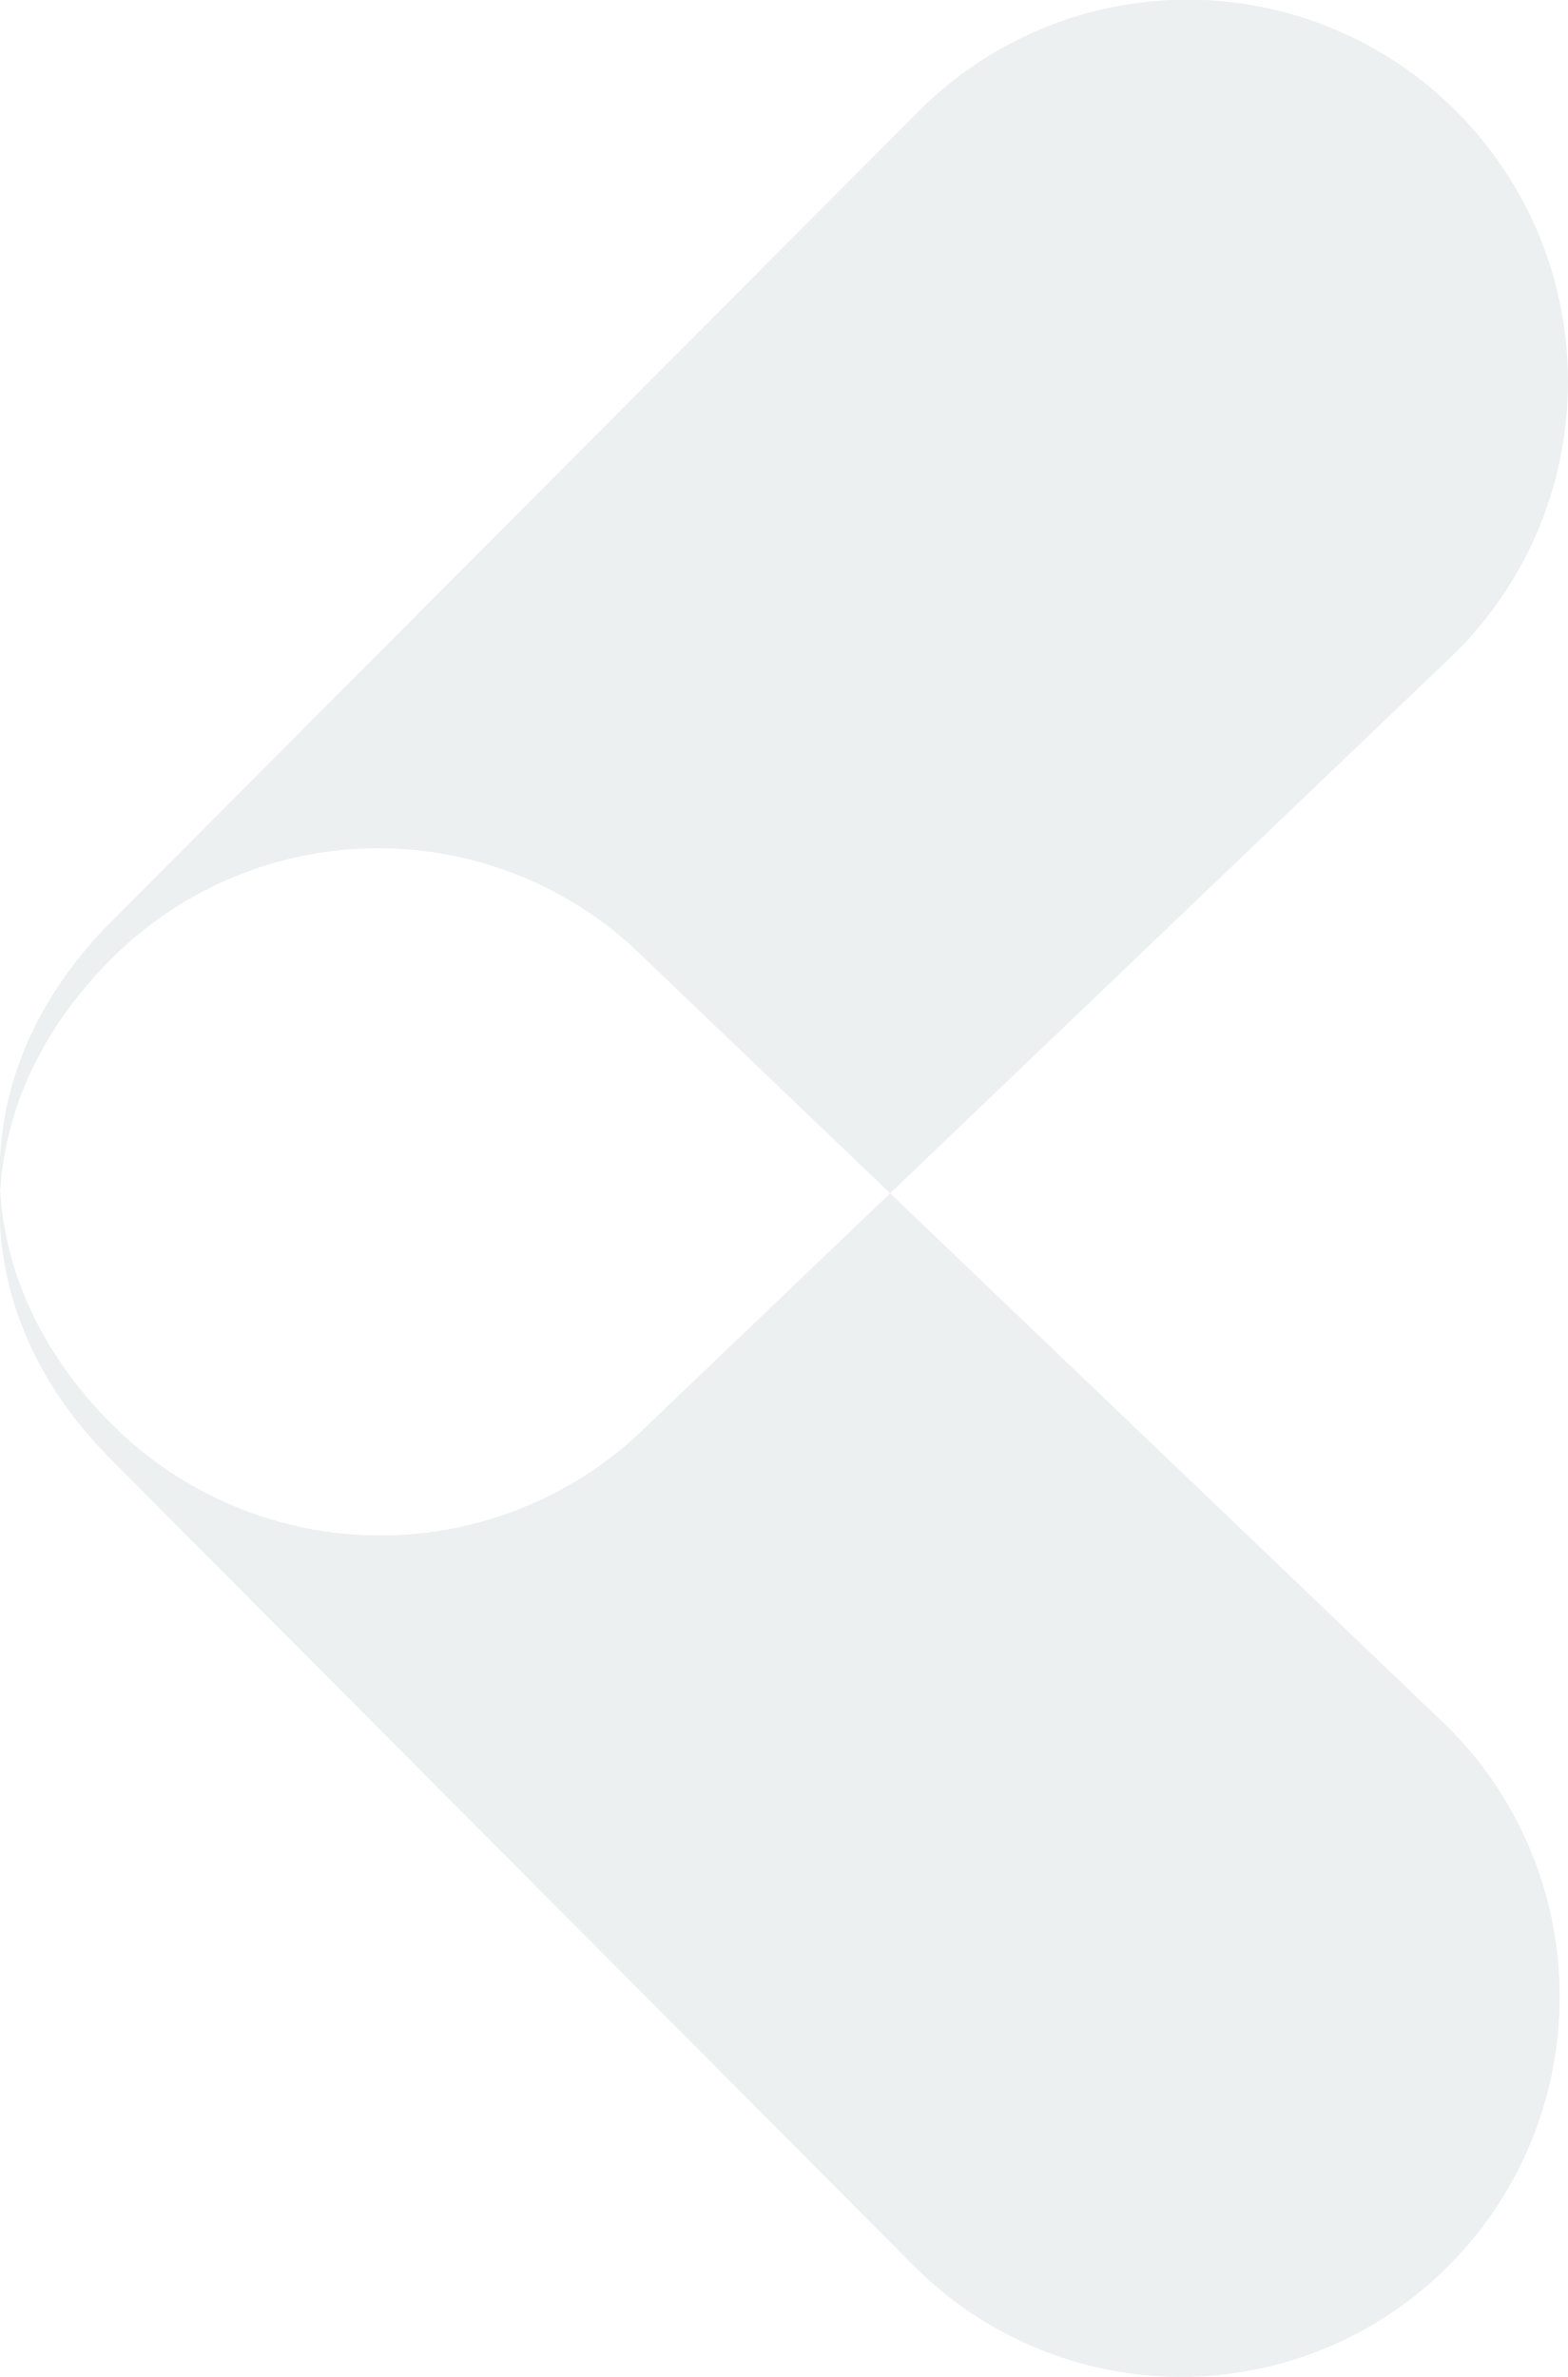
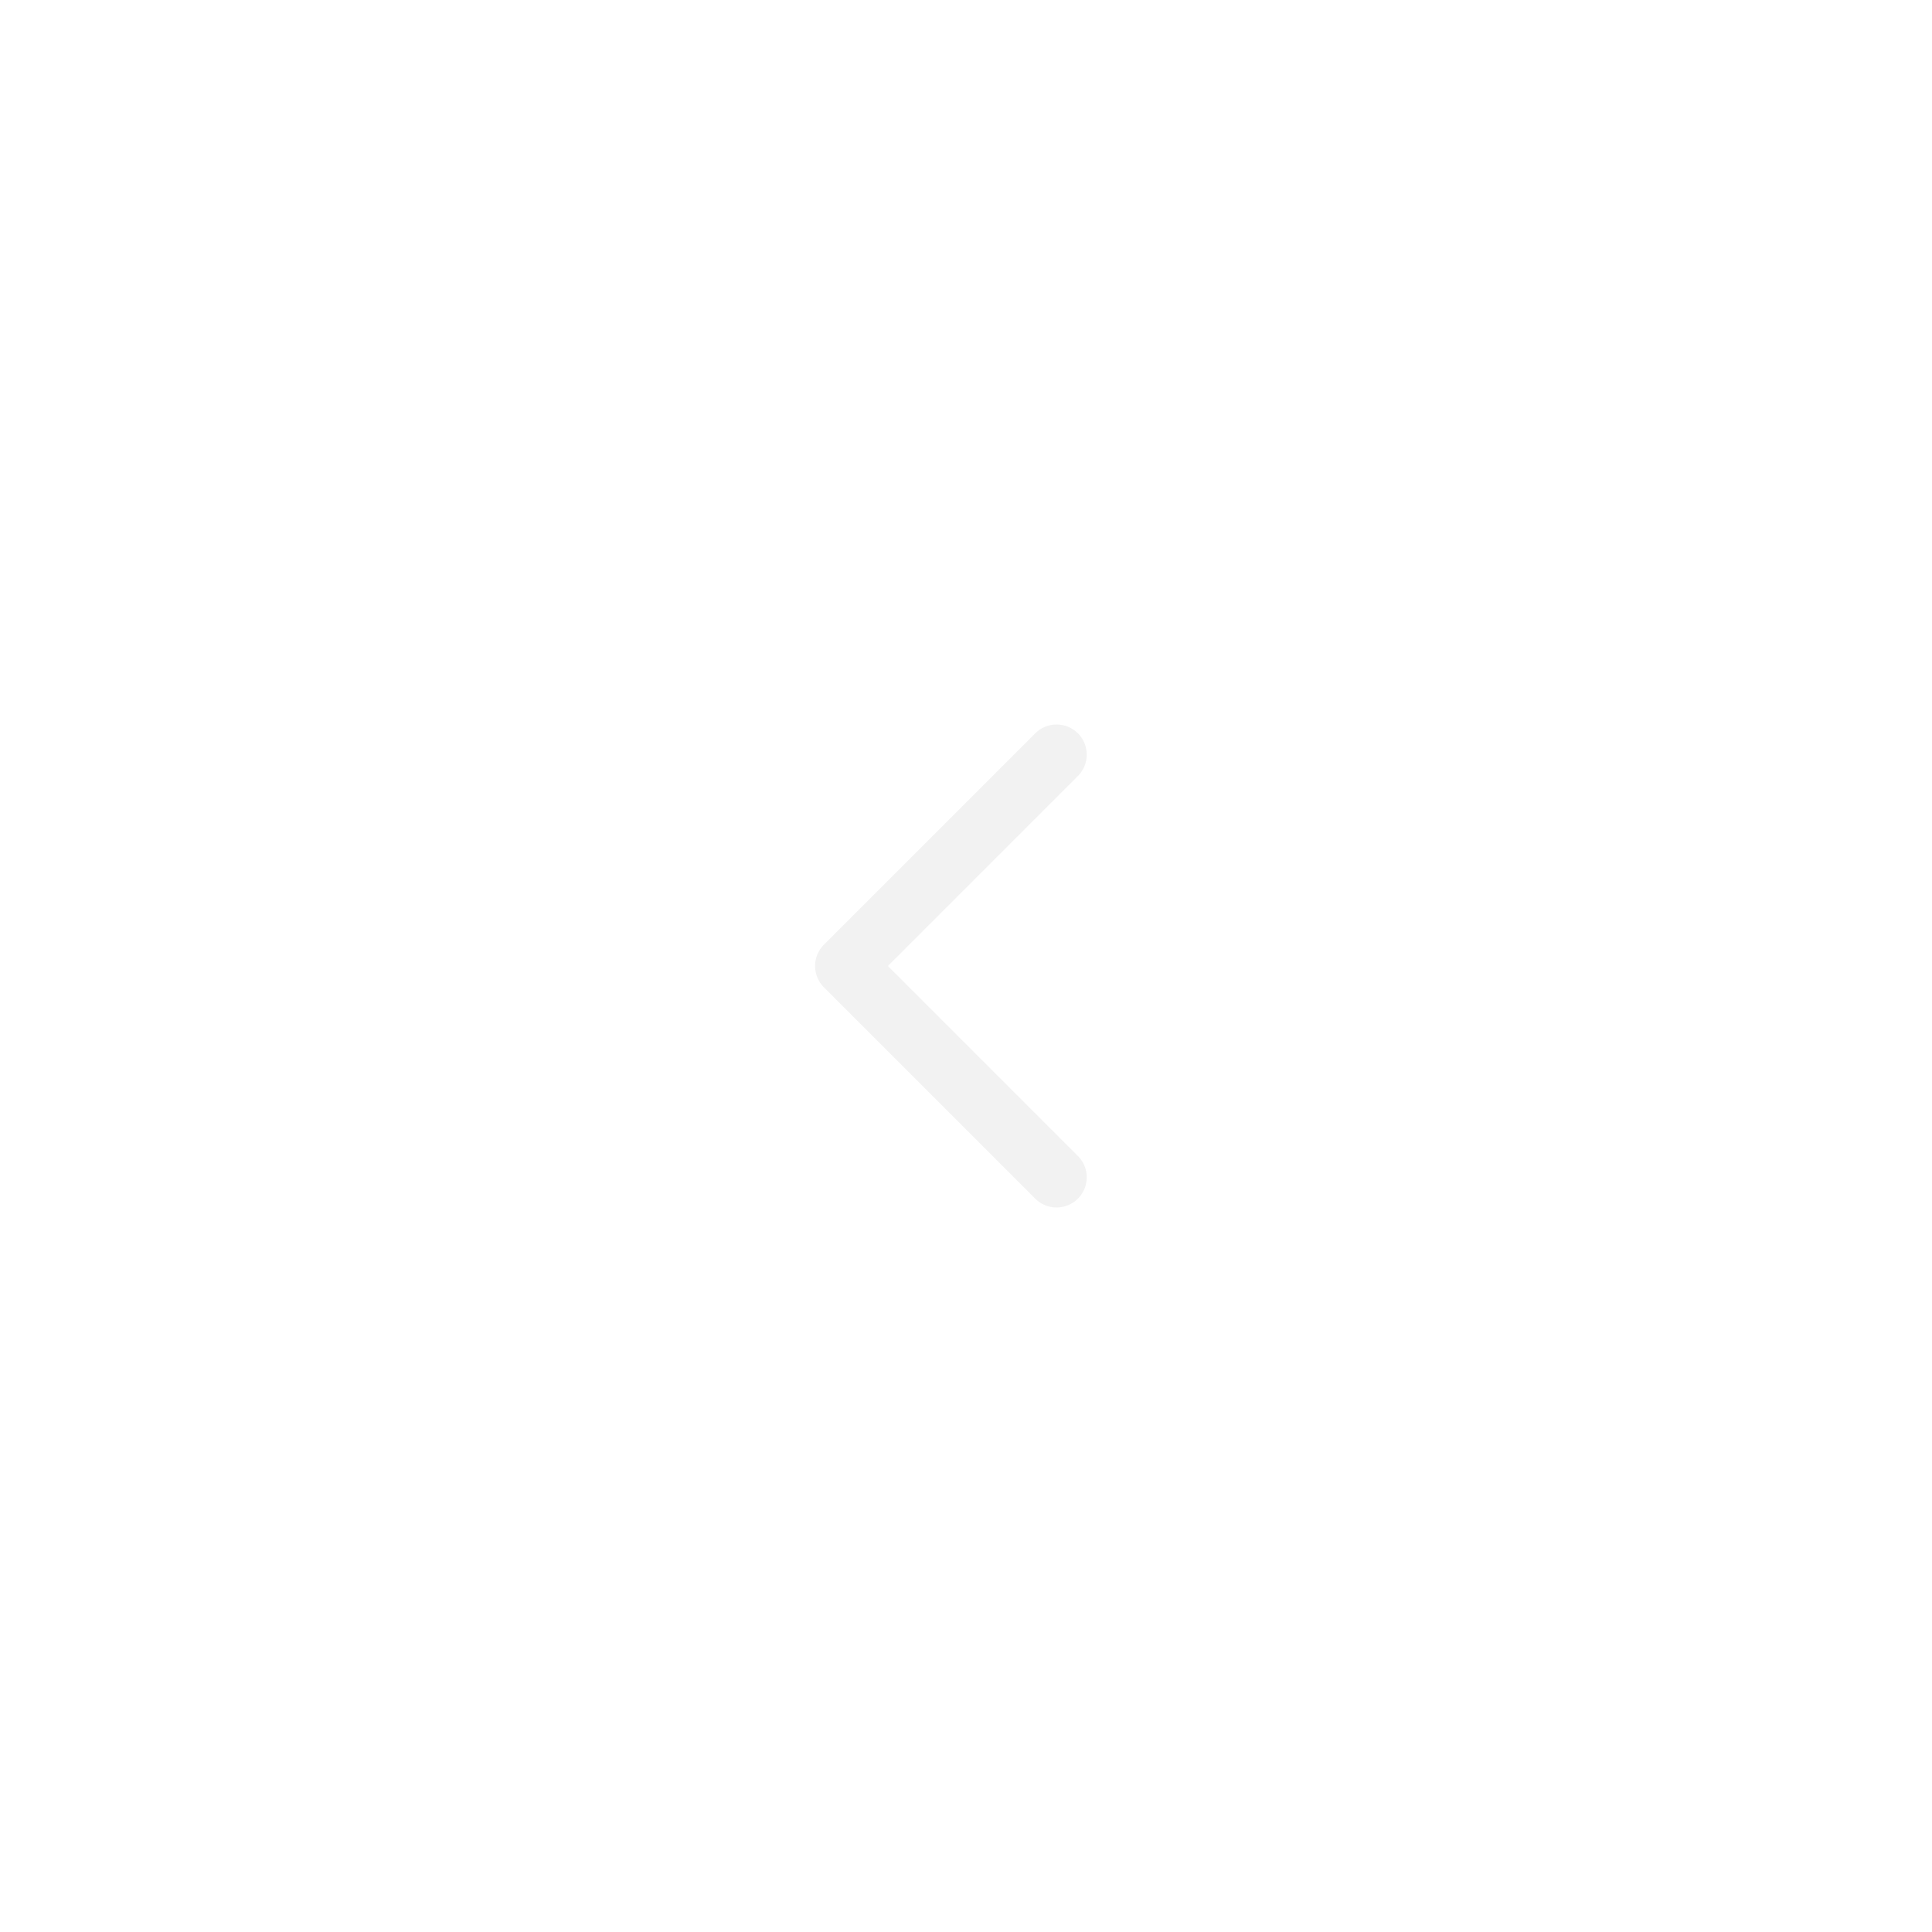
- <svg xmlns="http://www.w3.org/2000/svg" id="png_arrow.png_src_arrow.svg" data-name="png/arrow.png, src/arrow.svg" width="65.969" height="100.031" viewBox="0 0 65.969 100.031">
-   <defs>
-     <style>
-       .cls-1 {
-         fill: #ecf0f1;
-         fill-rule: evenodd;
-       }
-     </style>
-   </defs>
-   <path id="Flèche" class="cls-1" d="M151.29,82.661a16.115,16.115,0,0,1,0,22.73l-33.967,32.487a15.969,15.969,0,0,1-22.644,0c-6.253-6.276-6.253-14.845,0-21.122l33.967-34.095A15.97,15.97,0,0,1,151.29,82.661Zm-0.325,90.649a16.051,16.051,0,0,0,0-22.627l-33.787-32.332a15.877,15.877,0,0,0-22.524,0c-6.22,6.248-6.22,14.771,0,21.019l33.786,33.94A15.877,15.877,0,0,0,150.965,173.31Z" transform="translate(-90 -77.969)" />
+ <svg xmlns="http://www.w3.org/2000/svg" version="1.1" id="Calque_1" x="0px" y="0px" width="64px" height="64px" viewBox="0 0 64 64" enable-background="new 0 0 64 64" xml:space="preserve">
+   <path fill="#F2F2F2" d="M35.706,38.292L29.414,32l6.293-6.293l0,0C35.888,25.525,36,25.276,36,25c0-0.553-0.447-1-1-1  c-0.276,0-0.526,0.112-0.707,0.293l-7,7C27.112,31.474,27,31.724,27,32s0.112,0.525,0.293,0.707l0,0l7,7l0,0  C34.475,39.888,34.725,40,35,40c0.553-0.001,1-0.448,1-1C36,38.723,35.888,38.473,35.706,38.292z" />
</svg>
